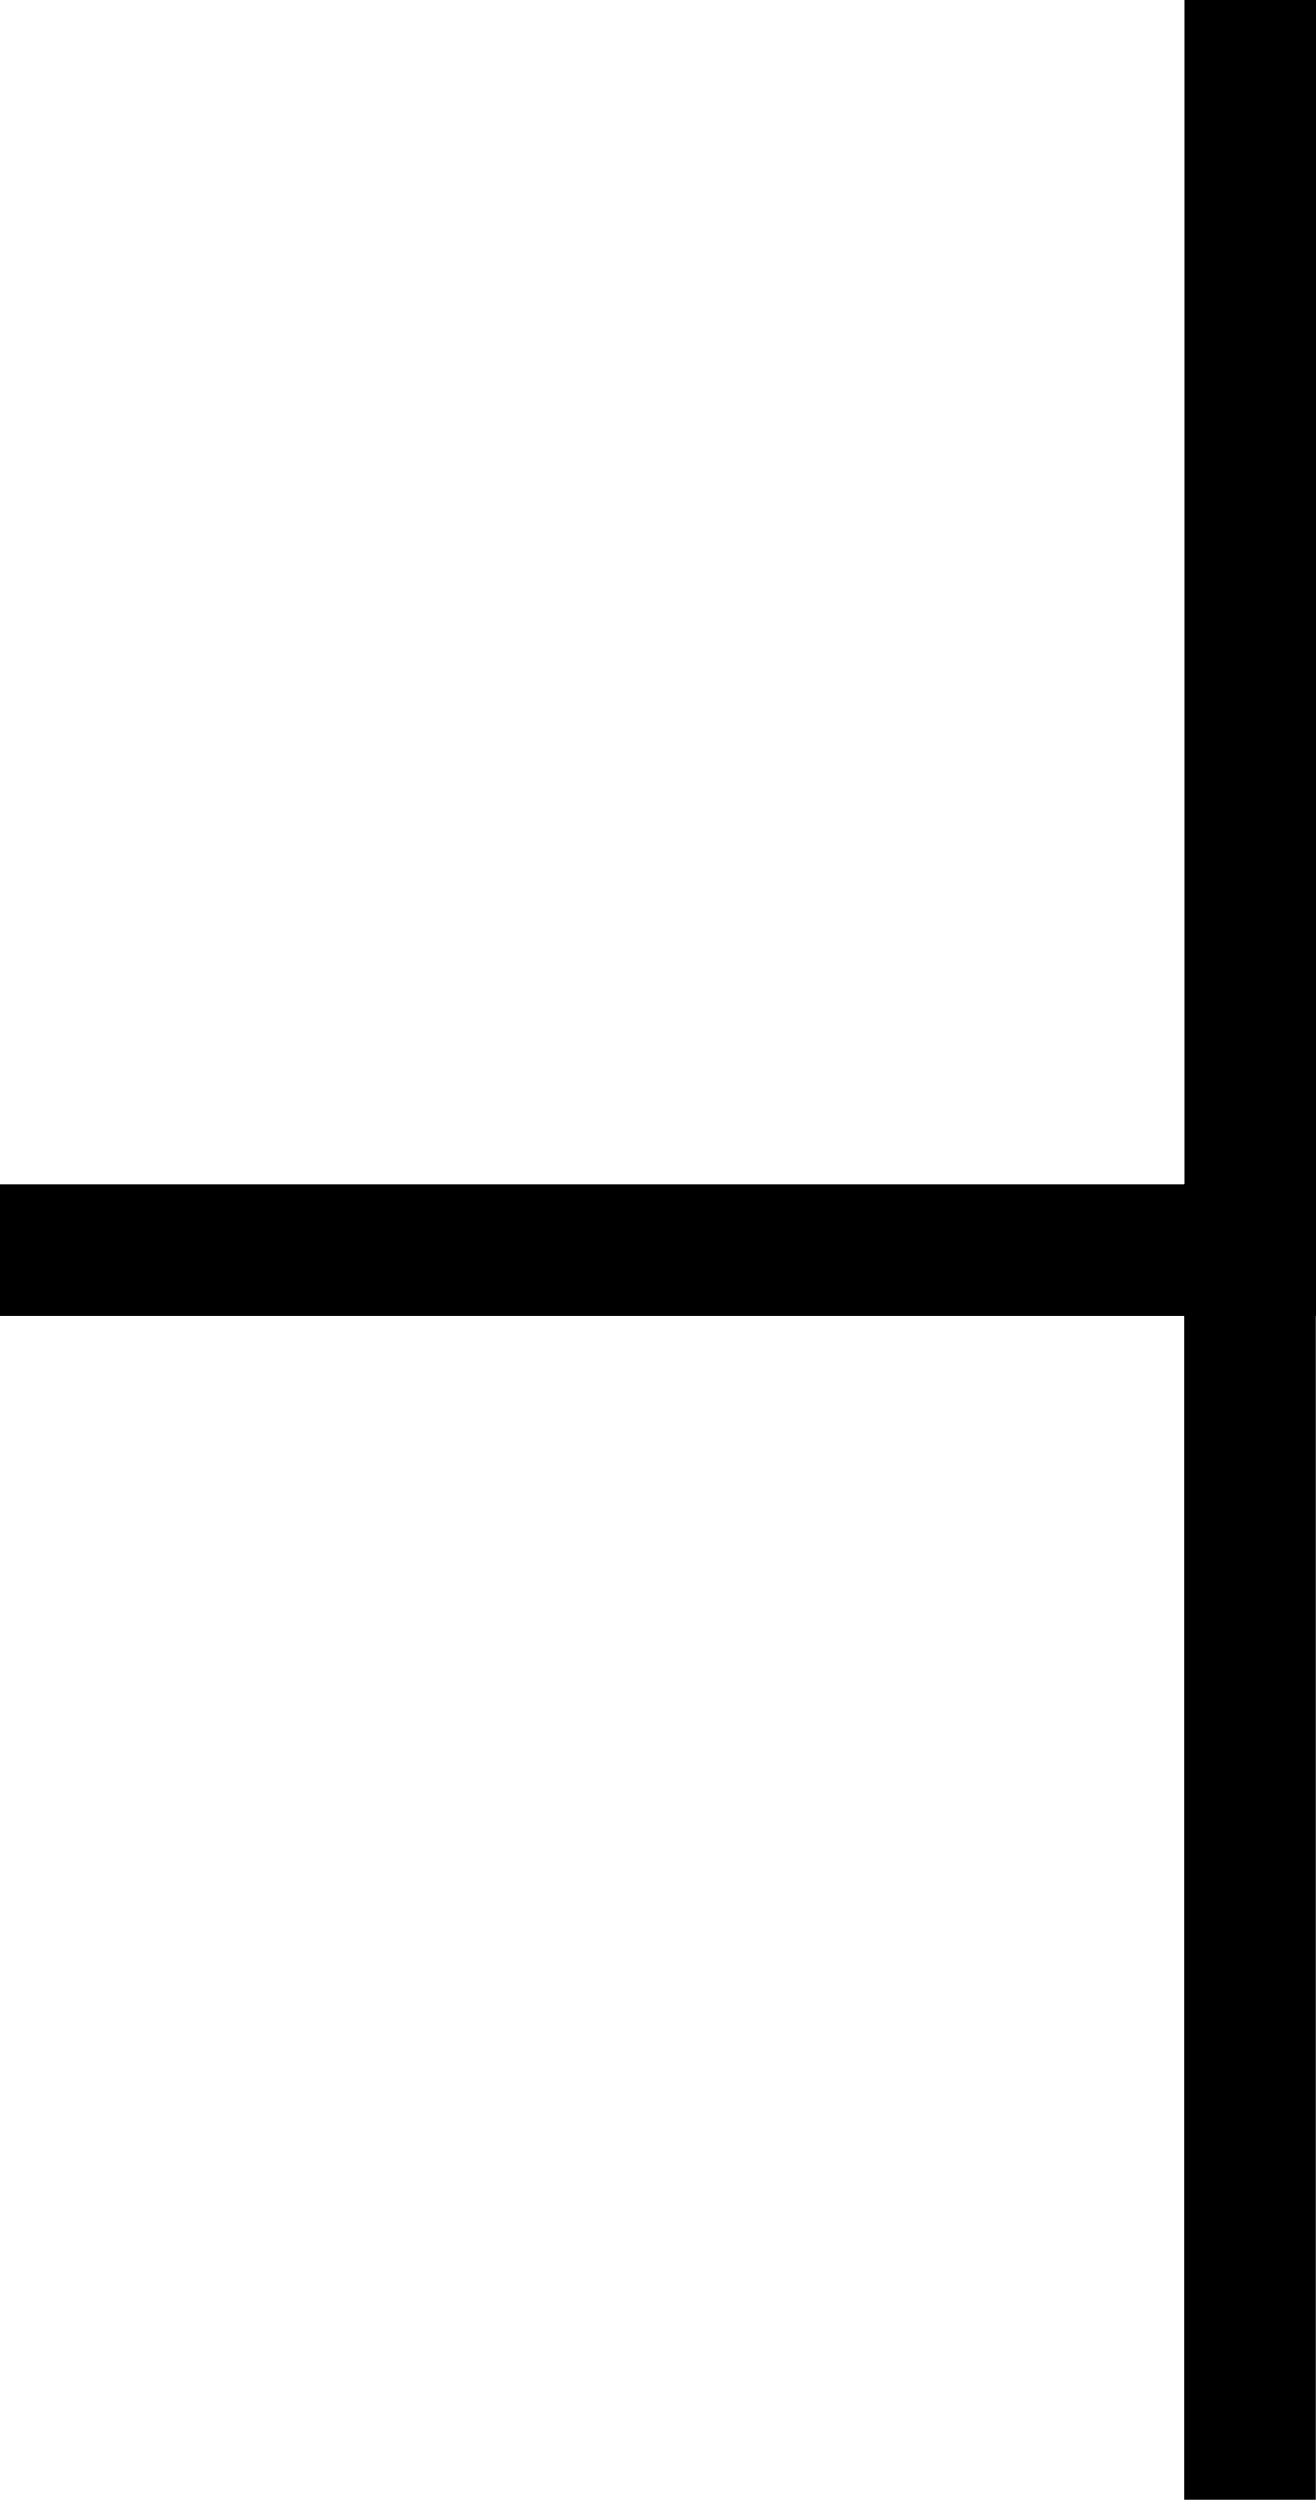
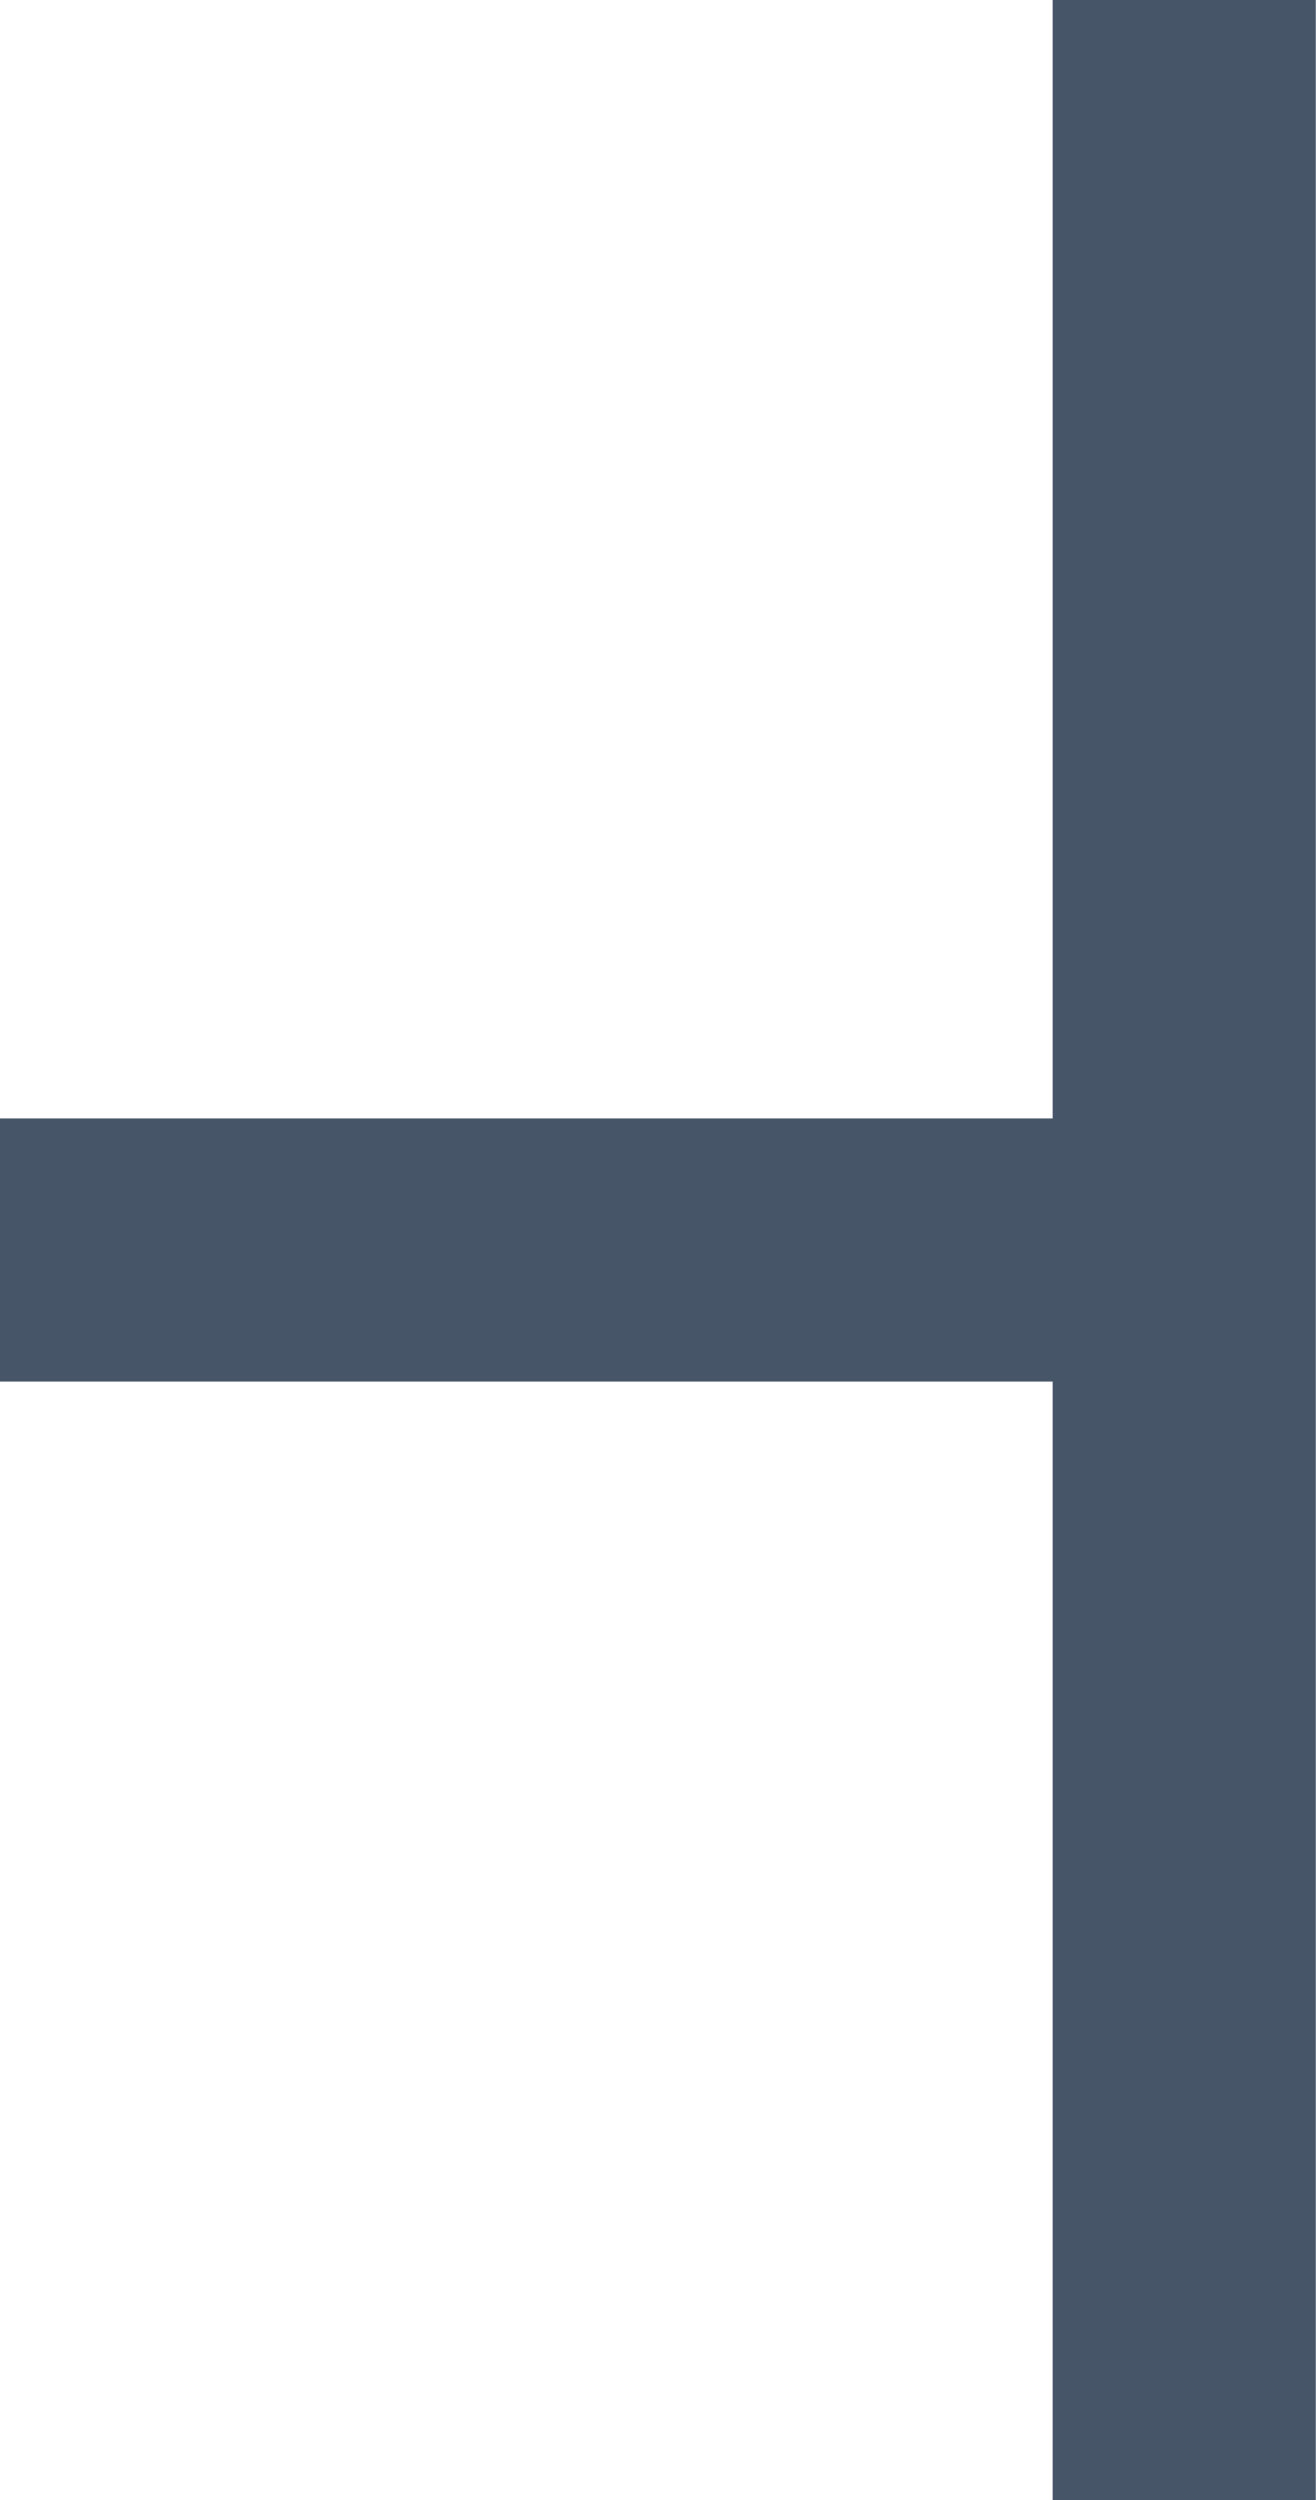
- <svg xmlns="http://www.w3.org/2000/svg" width="100%" viewBox="0 0 10 19" fill="none" class="footer_seperator_marker-mobile is-right">
-   <rect x="10.002" width="10" height="1" transform="rotate(90 10.002 0)" fill="currentColor" />
-   <rect x="10" y="8.998" width="10" height="1" transform="rotate(90 10 8.99799)" fill="currentColor" />
-   <rect x="8.30429e-07" y="9.001" width="10" height="1" fill="currentColor" />
+ <svg xmlns="http://www.w3.org/2000/svg" width="10" height="19" viewBox="0 0 10 19" fill="none" class="footer_seperator_marker-mobile is-right">
+   <path d="M8 0H10V19H8V10.5H0V8.5H8Z" fill="#475569" />
</svg>
